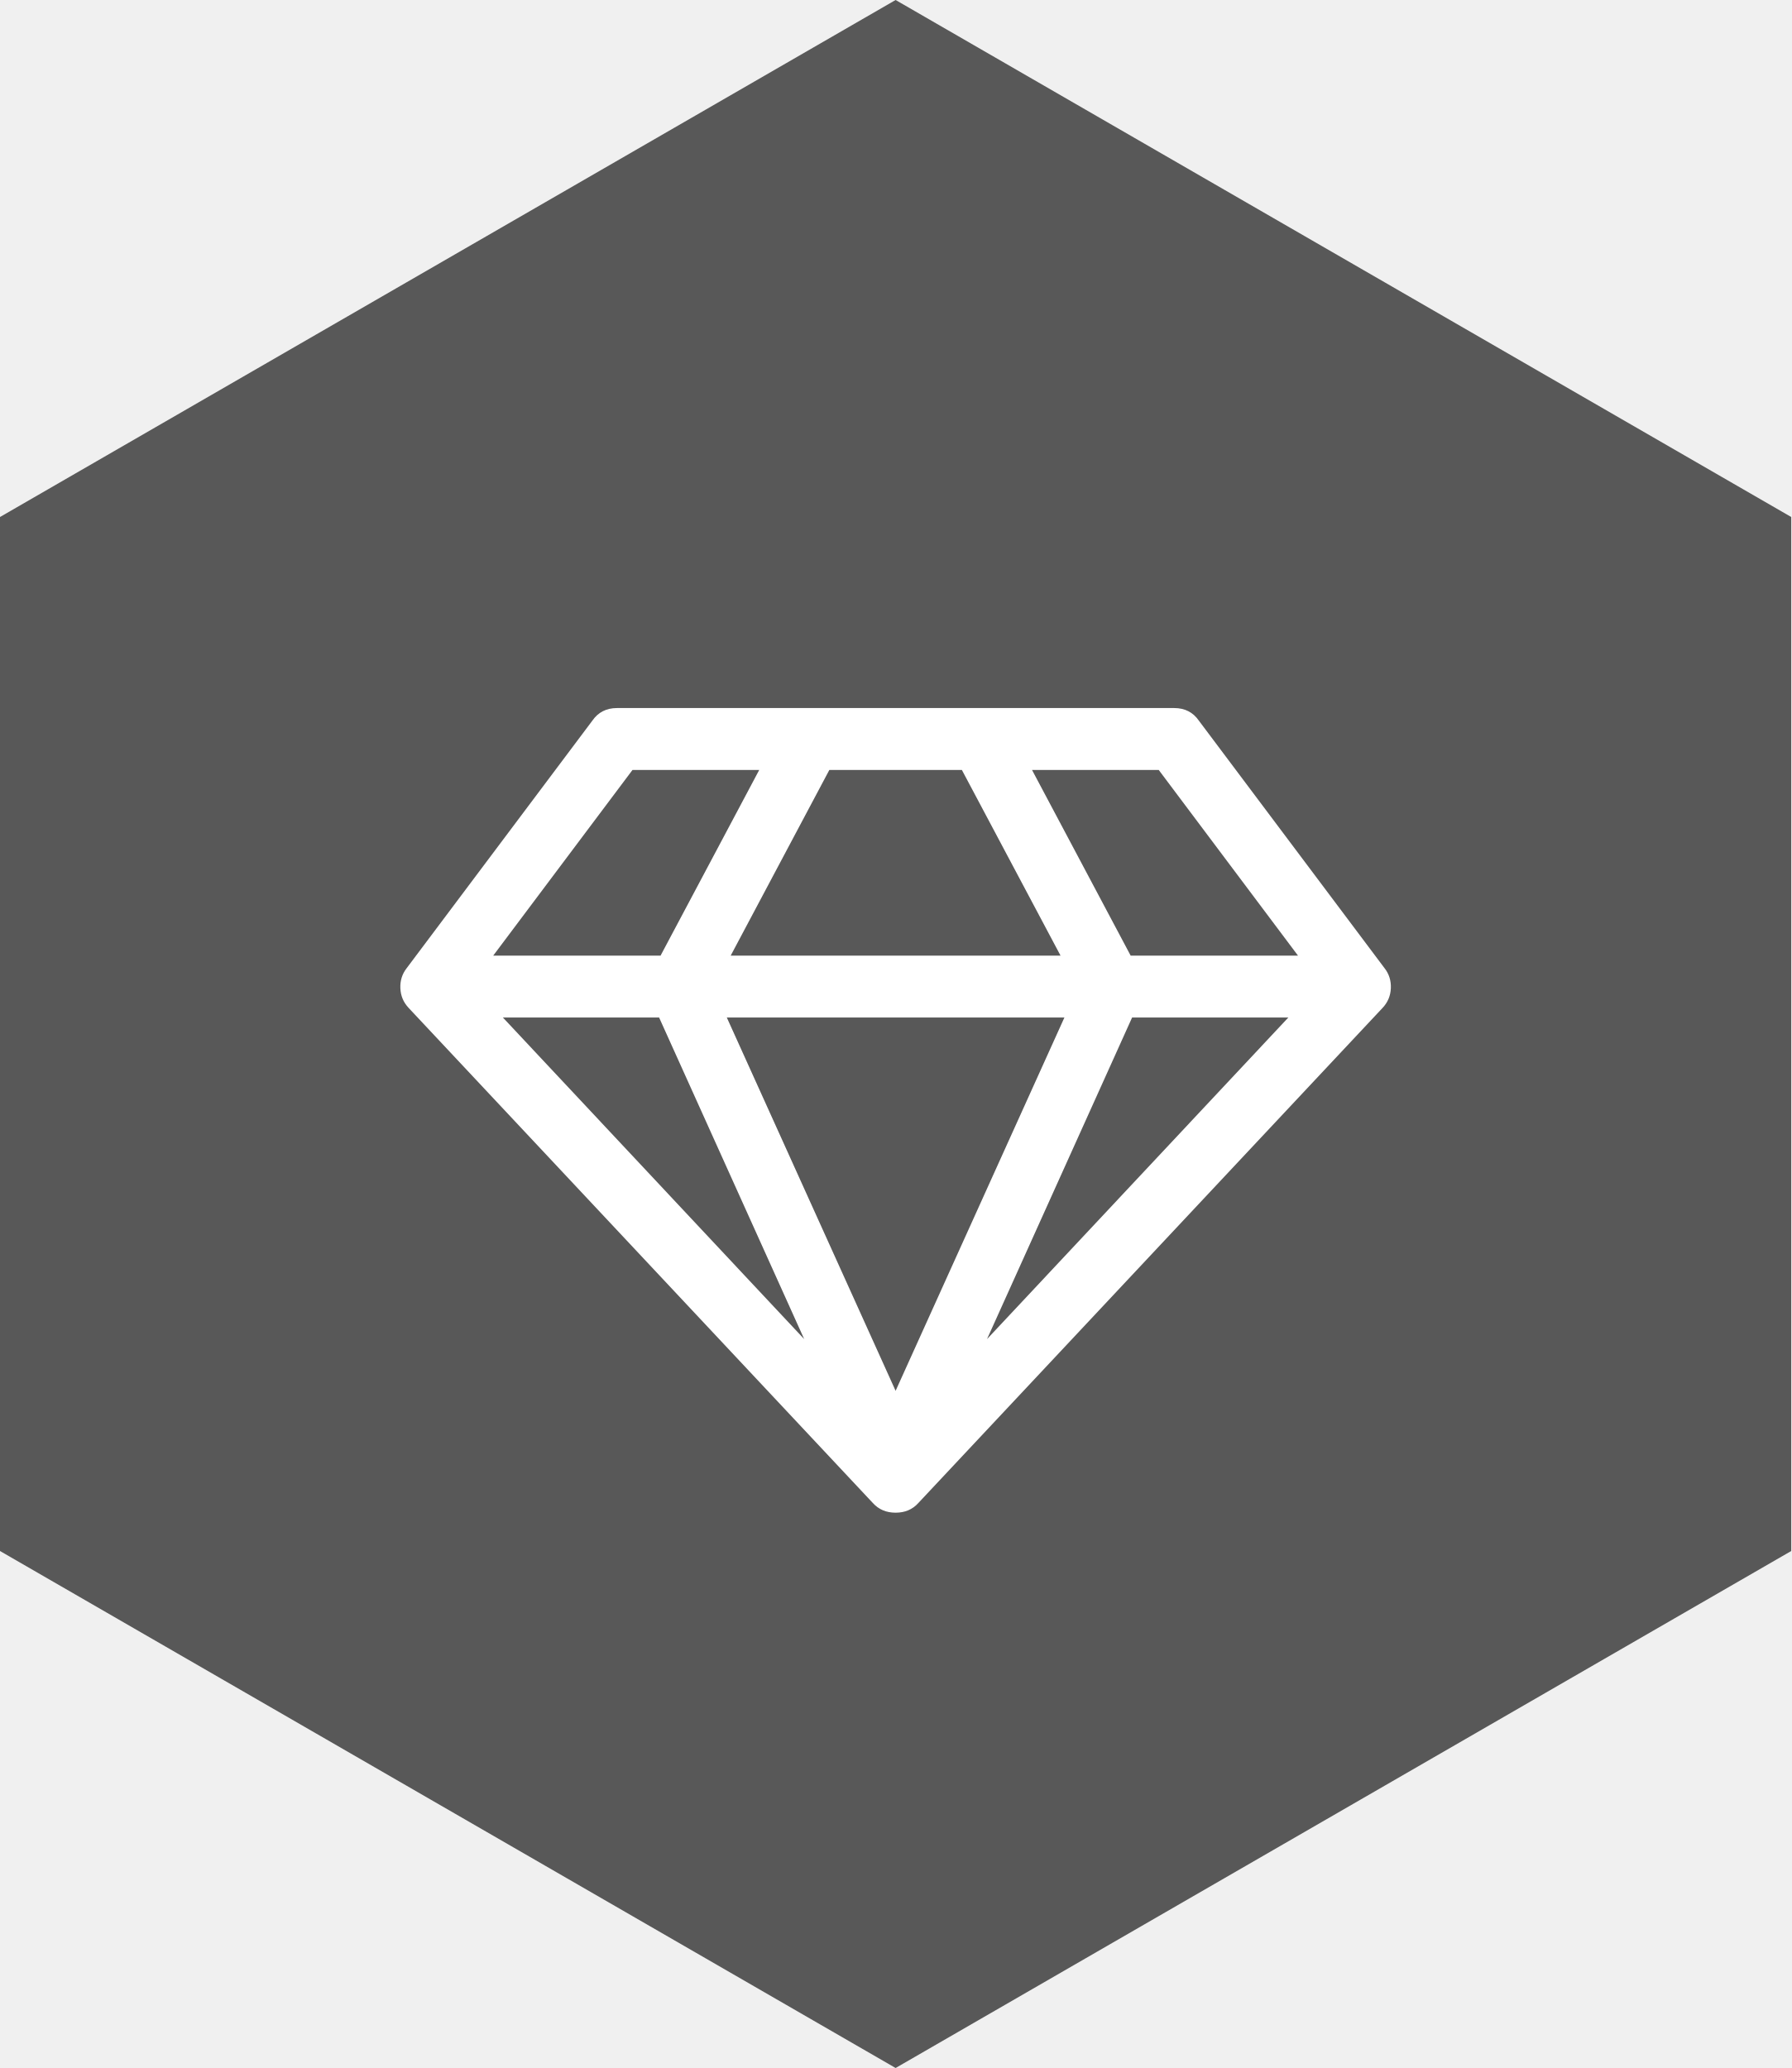
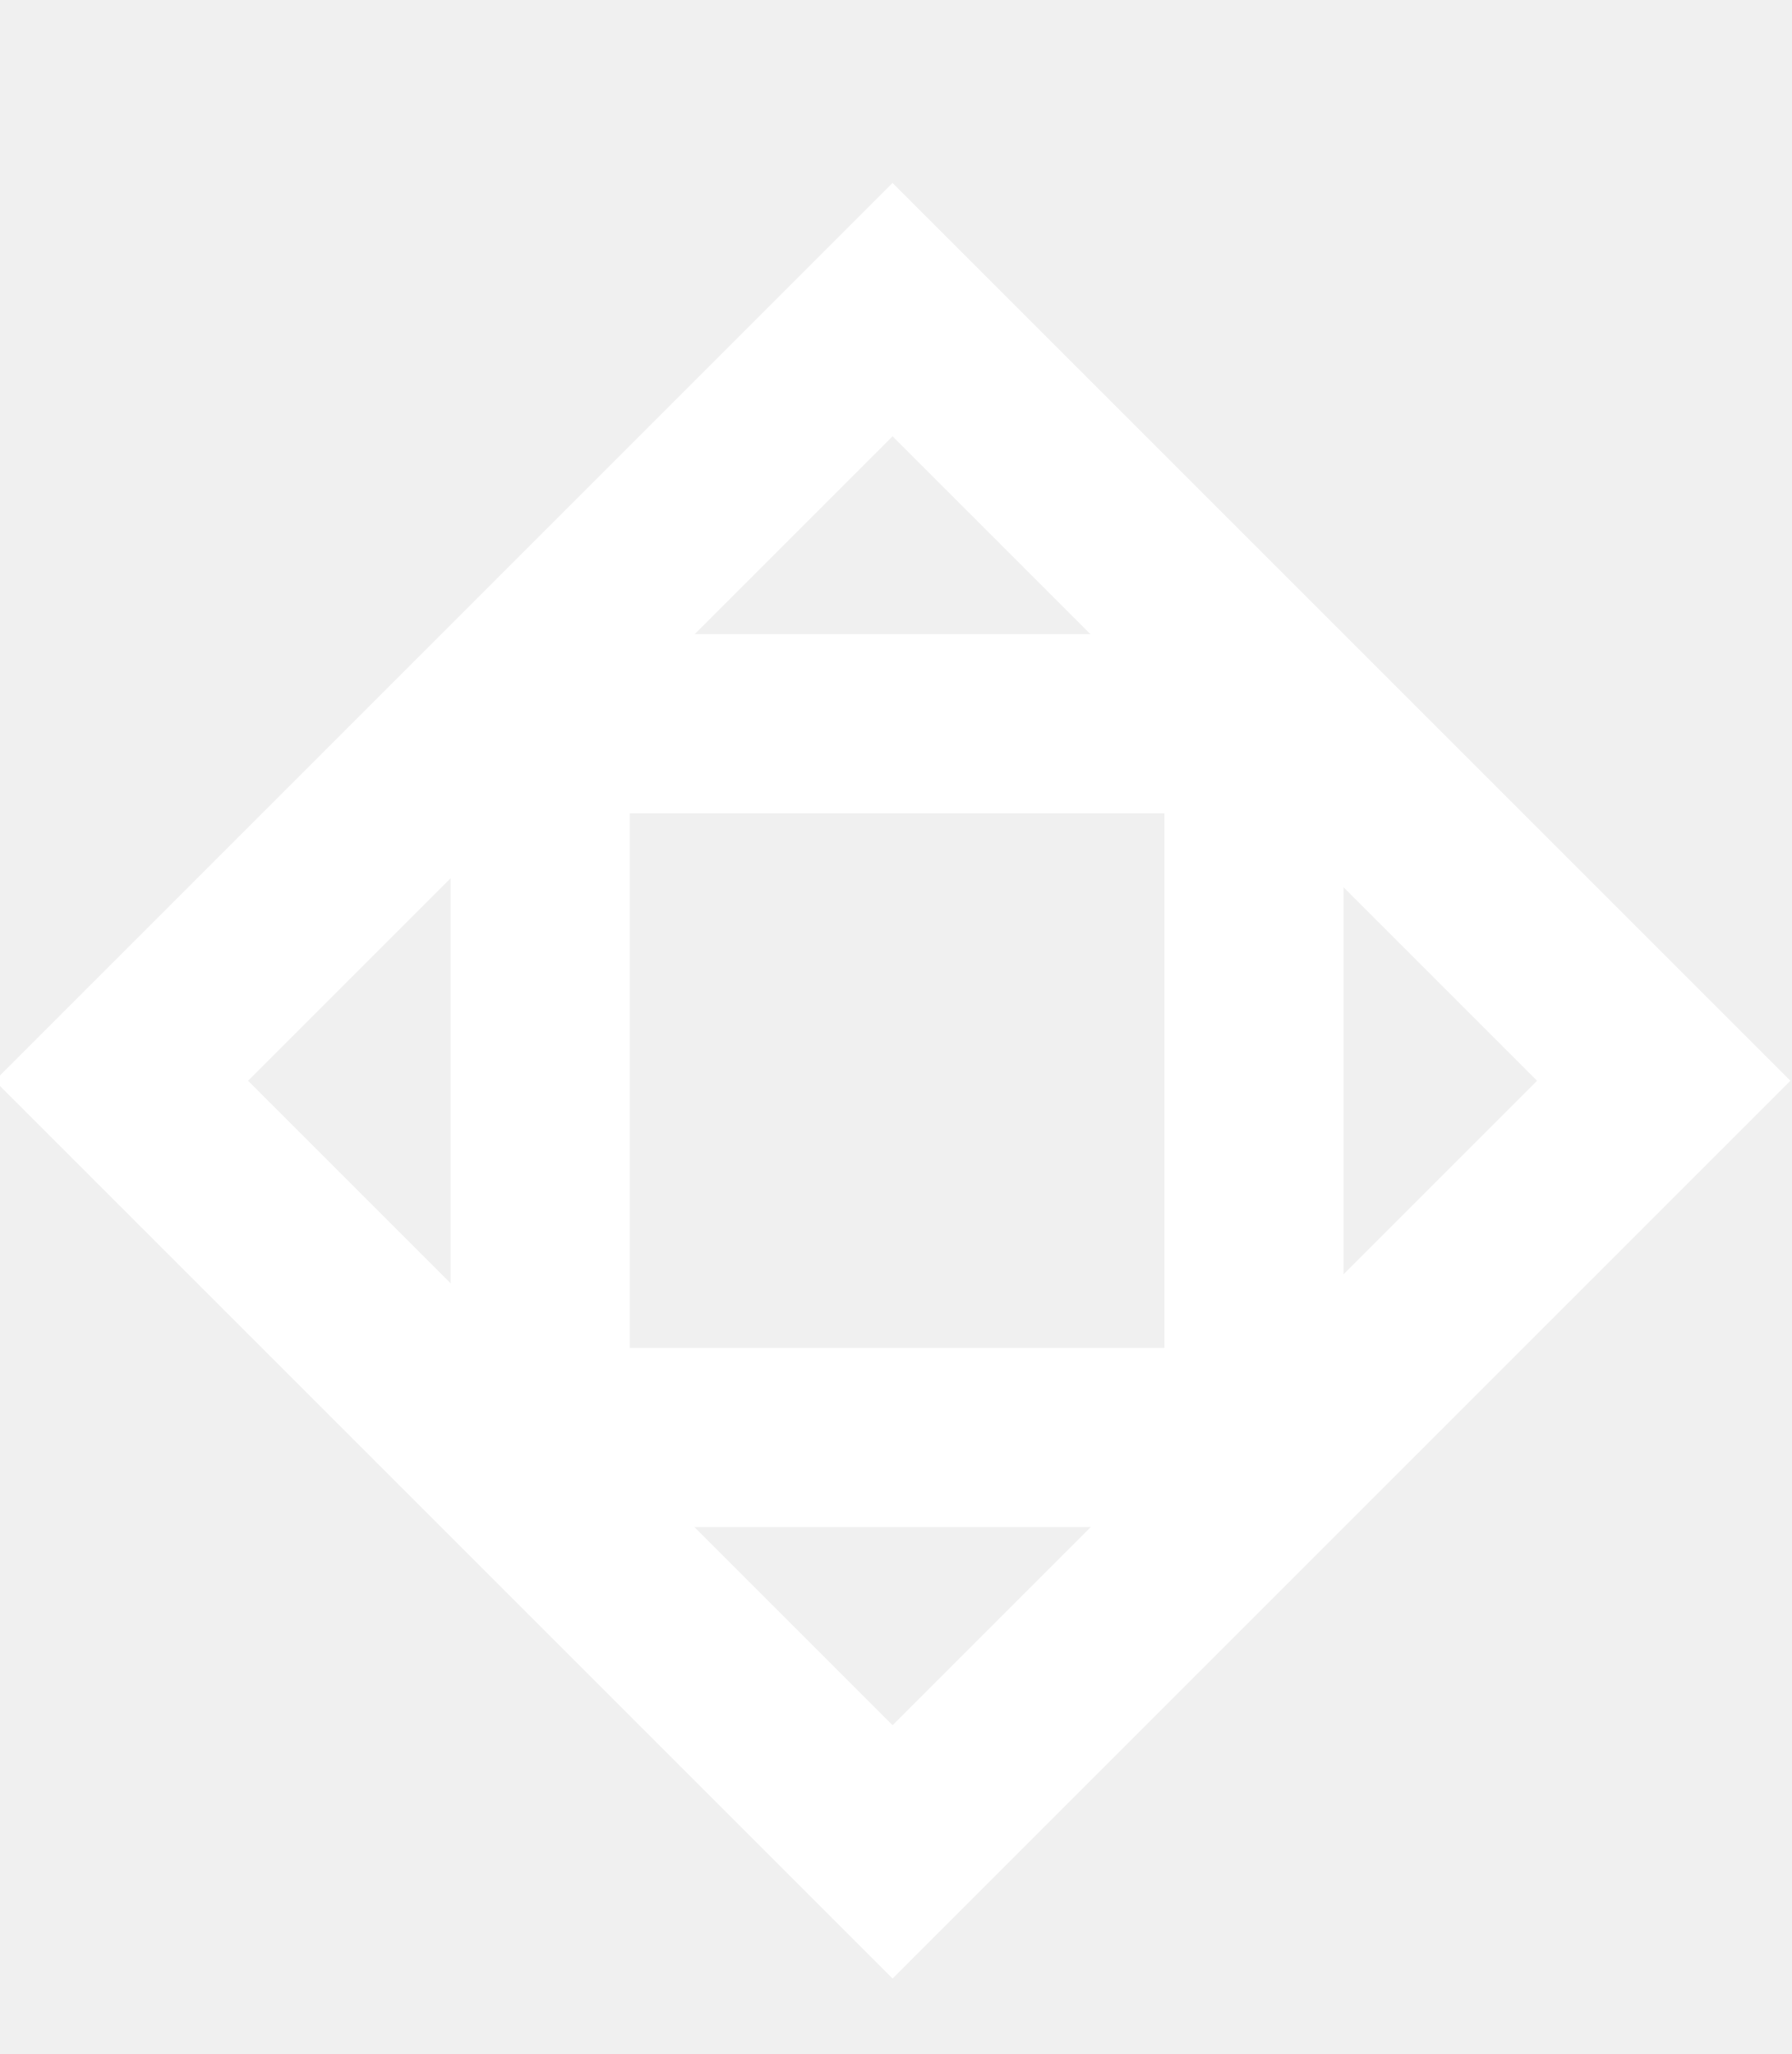
- <svg xmlns="http://www.w3.org/2000/svg" version="1.1" id="Layer_1" x="0px" y="0px" width="149.167px" height="172.243px" viewBox="0 0 149.167 172.243" enable-background="new 0 0 149.167 172.243" xml:space="preserve">
-   <polygon fill="#585858" points="149.167,129.183 74.583,172.243 0,129.183 0,43.061 74.583,0 149.167,43.061 " />
-   <path fill="#FFFFFF" d="M41.88,84.75l25.09,26.783L54.889,84.75H41.88z M74.583,115.841L88.64,84.75H60.527L74.583,115.841z   M55.009,79.594l8.217-15.466H52.673l-11.6,15.466H55.009z M82.196,111.533l25.091-26.783h-13.01L82.196,111.533z M60.849,79.594  h27.469l-8.217-15.466H69.065L60.849,79.594z M94.157,79.594h13.936L96.494,64.128H85.942L94.157,79.594z M99.835,60.02  l15.467,20.621c0.376,0.483,0.55,1.04,0.523,1.671c-0.027,0.632-0.257,1.174-0.686,1.632l-38.664,41.243  c-0.483,0.536-1.113,0.804-1.893,0.804c-0.778,0-1.408-0.268-1.892-0.804L34.026,83.944c-0.429-0.457-0.658-1-0.685-1.632  c-0.027-0.631,0.147-1.188,0.523-1.671L49.331,60.02c0.484-0.699,1.168-1.047,2.054-1.047h46.398  C98.667,58.973,99.353,59.322,99.835,60.02z" />
+ <svg xmlns="http://www.w3.org/2000/svg" width="150" height="172" style="vector-effect: non-scaling-stroke;">
+   <g>
+     <line stroke-linecap="undefined" stroke-linejoin="undefined" id="svg_15" y2="41.619" x2="168.905" y1="41.619" x1="168.714" stroke="#ffffff" fill="none" />
+     <line style="vector-effect: non-scaling-stroke;" transform="rotate(180, 42.44, 124.7)" x1="32.5" stroke-linecap="undefined" stroke-linejoin="undefined" id="svg_17" y2="11.367" x2="117.5" y1="11.367" stroke="#ffffff" fill="none" />
+     <rect stroke-width="15" transform="rotate(45, 74.7371, 90.5015)" id="svg_18" height="91.322" width="91.322" y="44.84" x="29.076" stroke="#ffffff" fill="none" />
+     <rect id="svg_19" height="59.771" width="59.771" y="60.601" x="45.234" stroke-width="15" stroke="#ffffff" fill="none" />
+   </g>
</svg>
